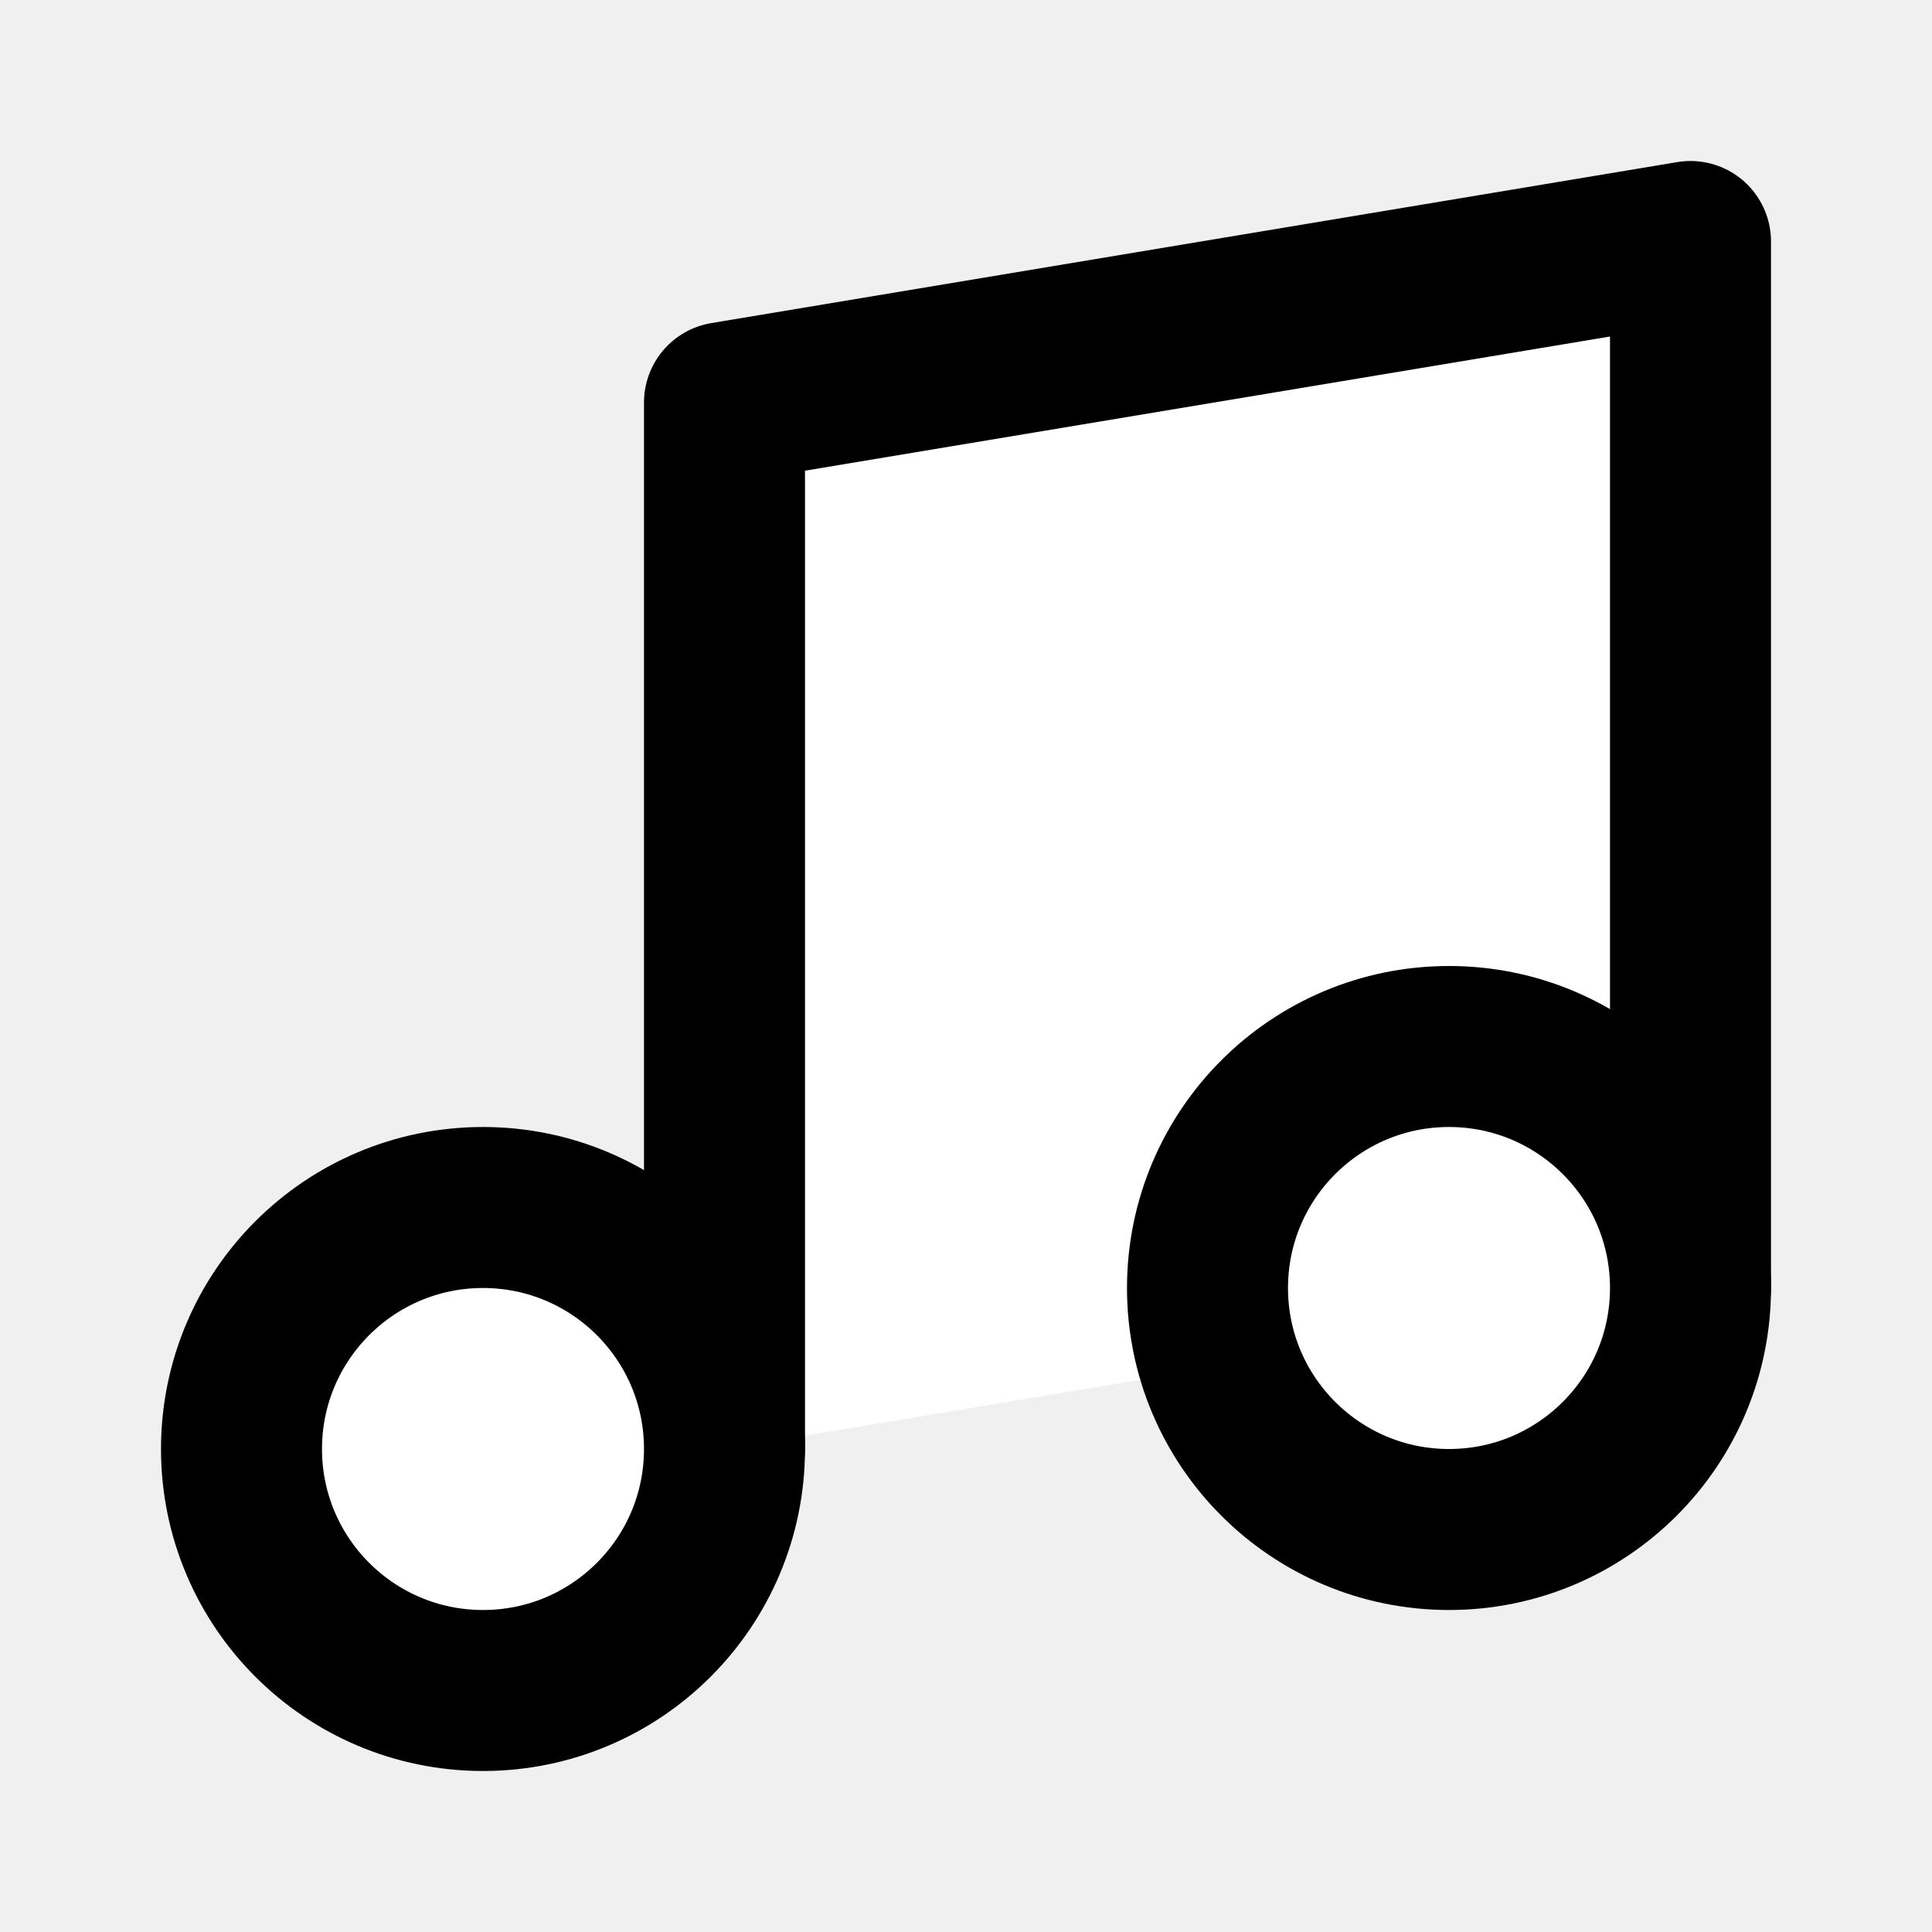
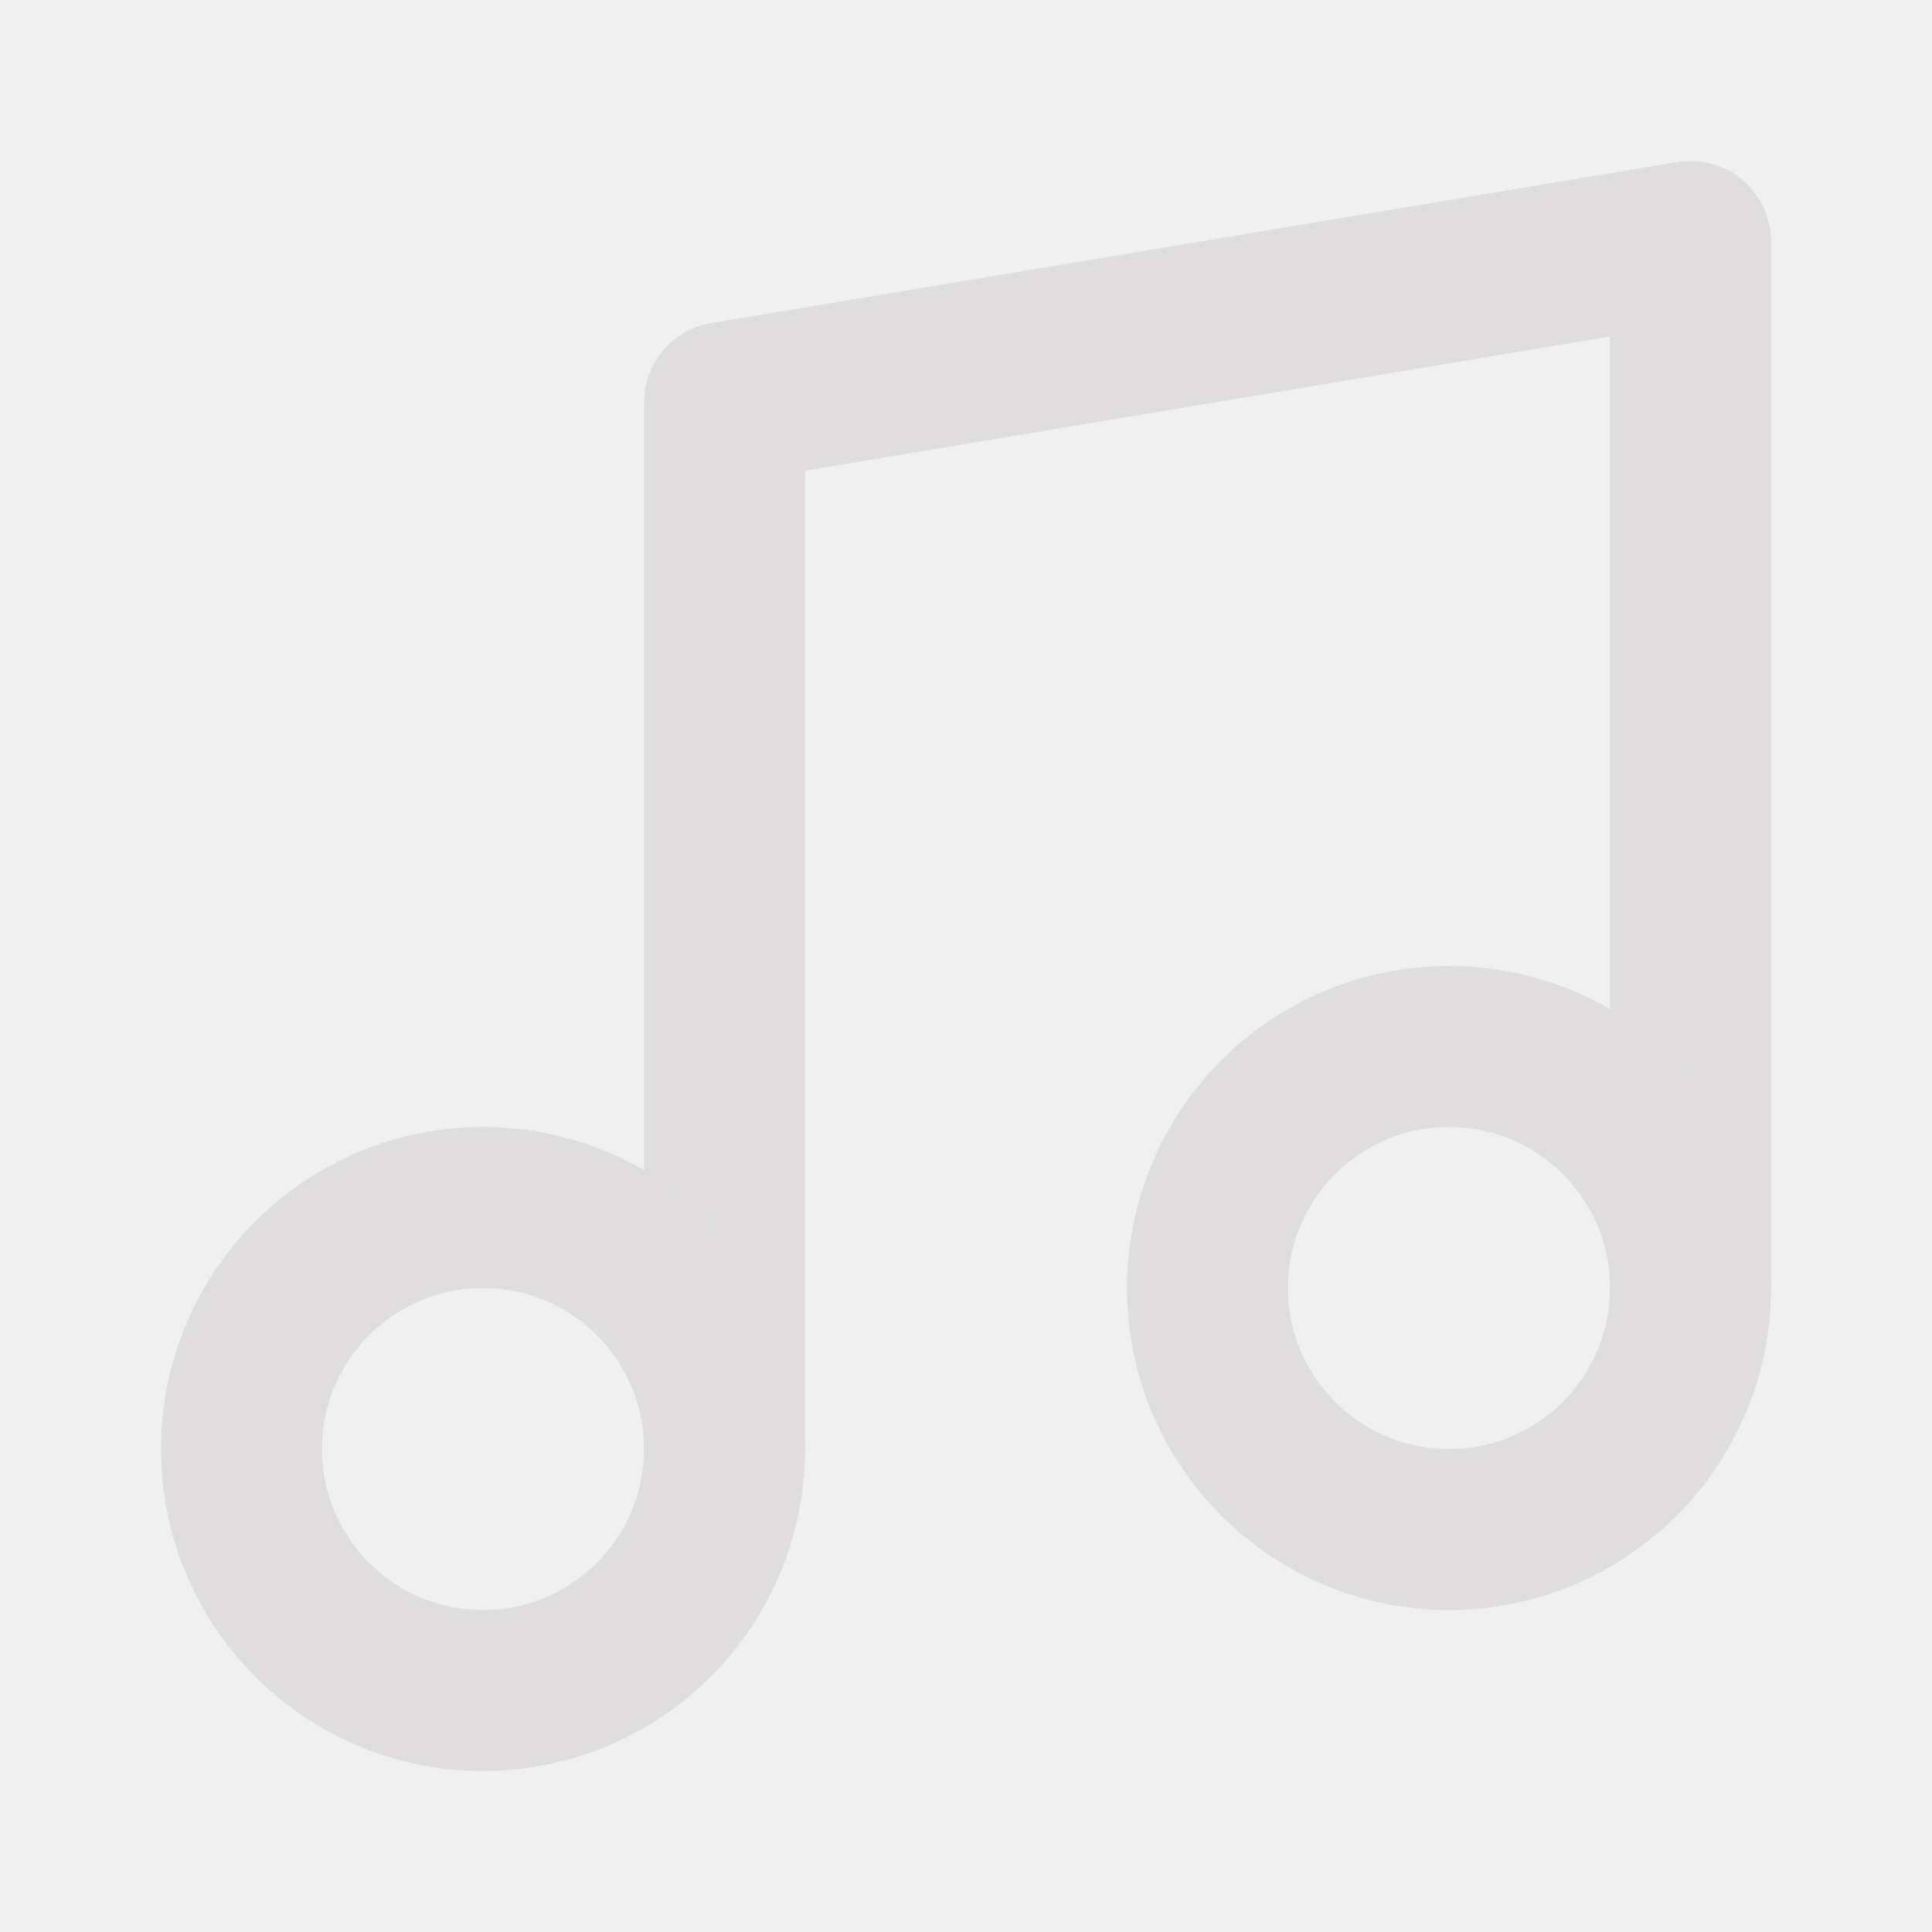
- <svg xmlns="http://www.w3.org/2000/svg" width="24" height="24" viewBox="0 0 24 24" fill="#fff" stroke="currentColor" stroke-width="2" stroke-linecap="round" stroke-linejoin="round" class="lucide lucide-music">
+ <svg xmlns="http://www.w3.org/2000/svg" width="24" height="24" viewBox="0 0 24 24" fill="none" stroke="#dfdddd" stroke-width="2" stroke-linecap="round" stroke-linejoin="round" class="lucide lucide-music">
  <path d="M9 18V5l12-2v13" />
  <circle cx="6" cy="18" r="3" />
  <circle cx="18" cy="16" r="3" />
</svg>
